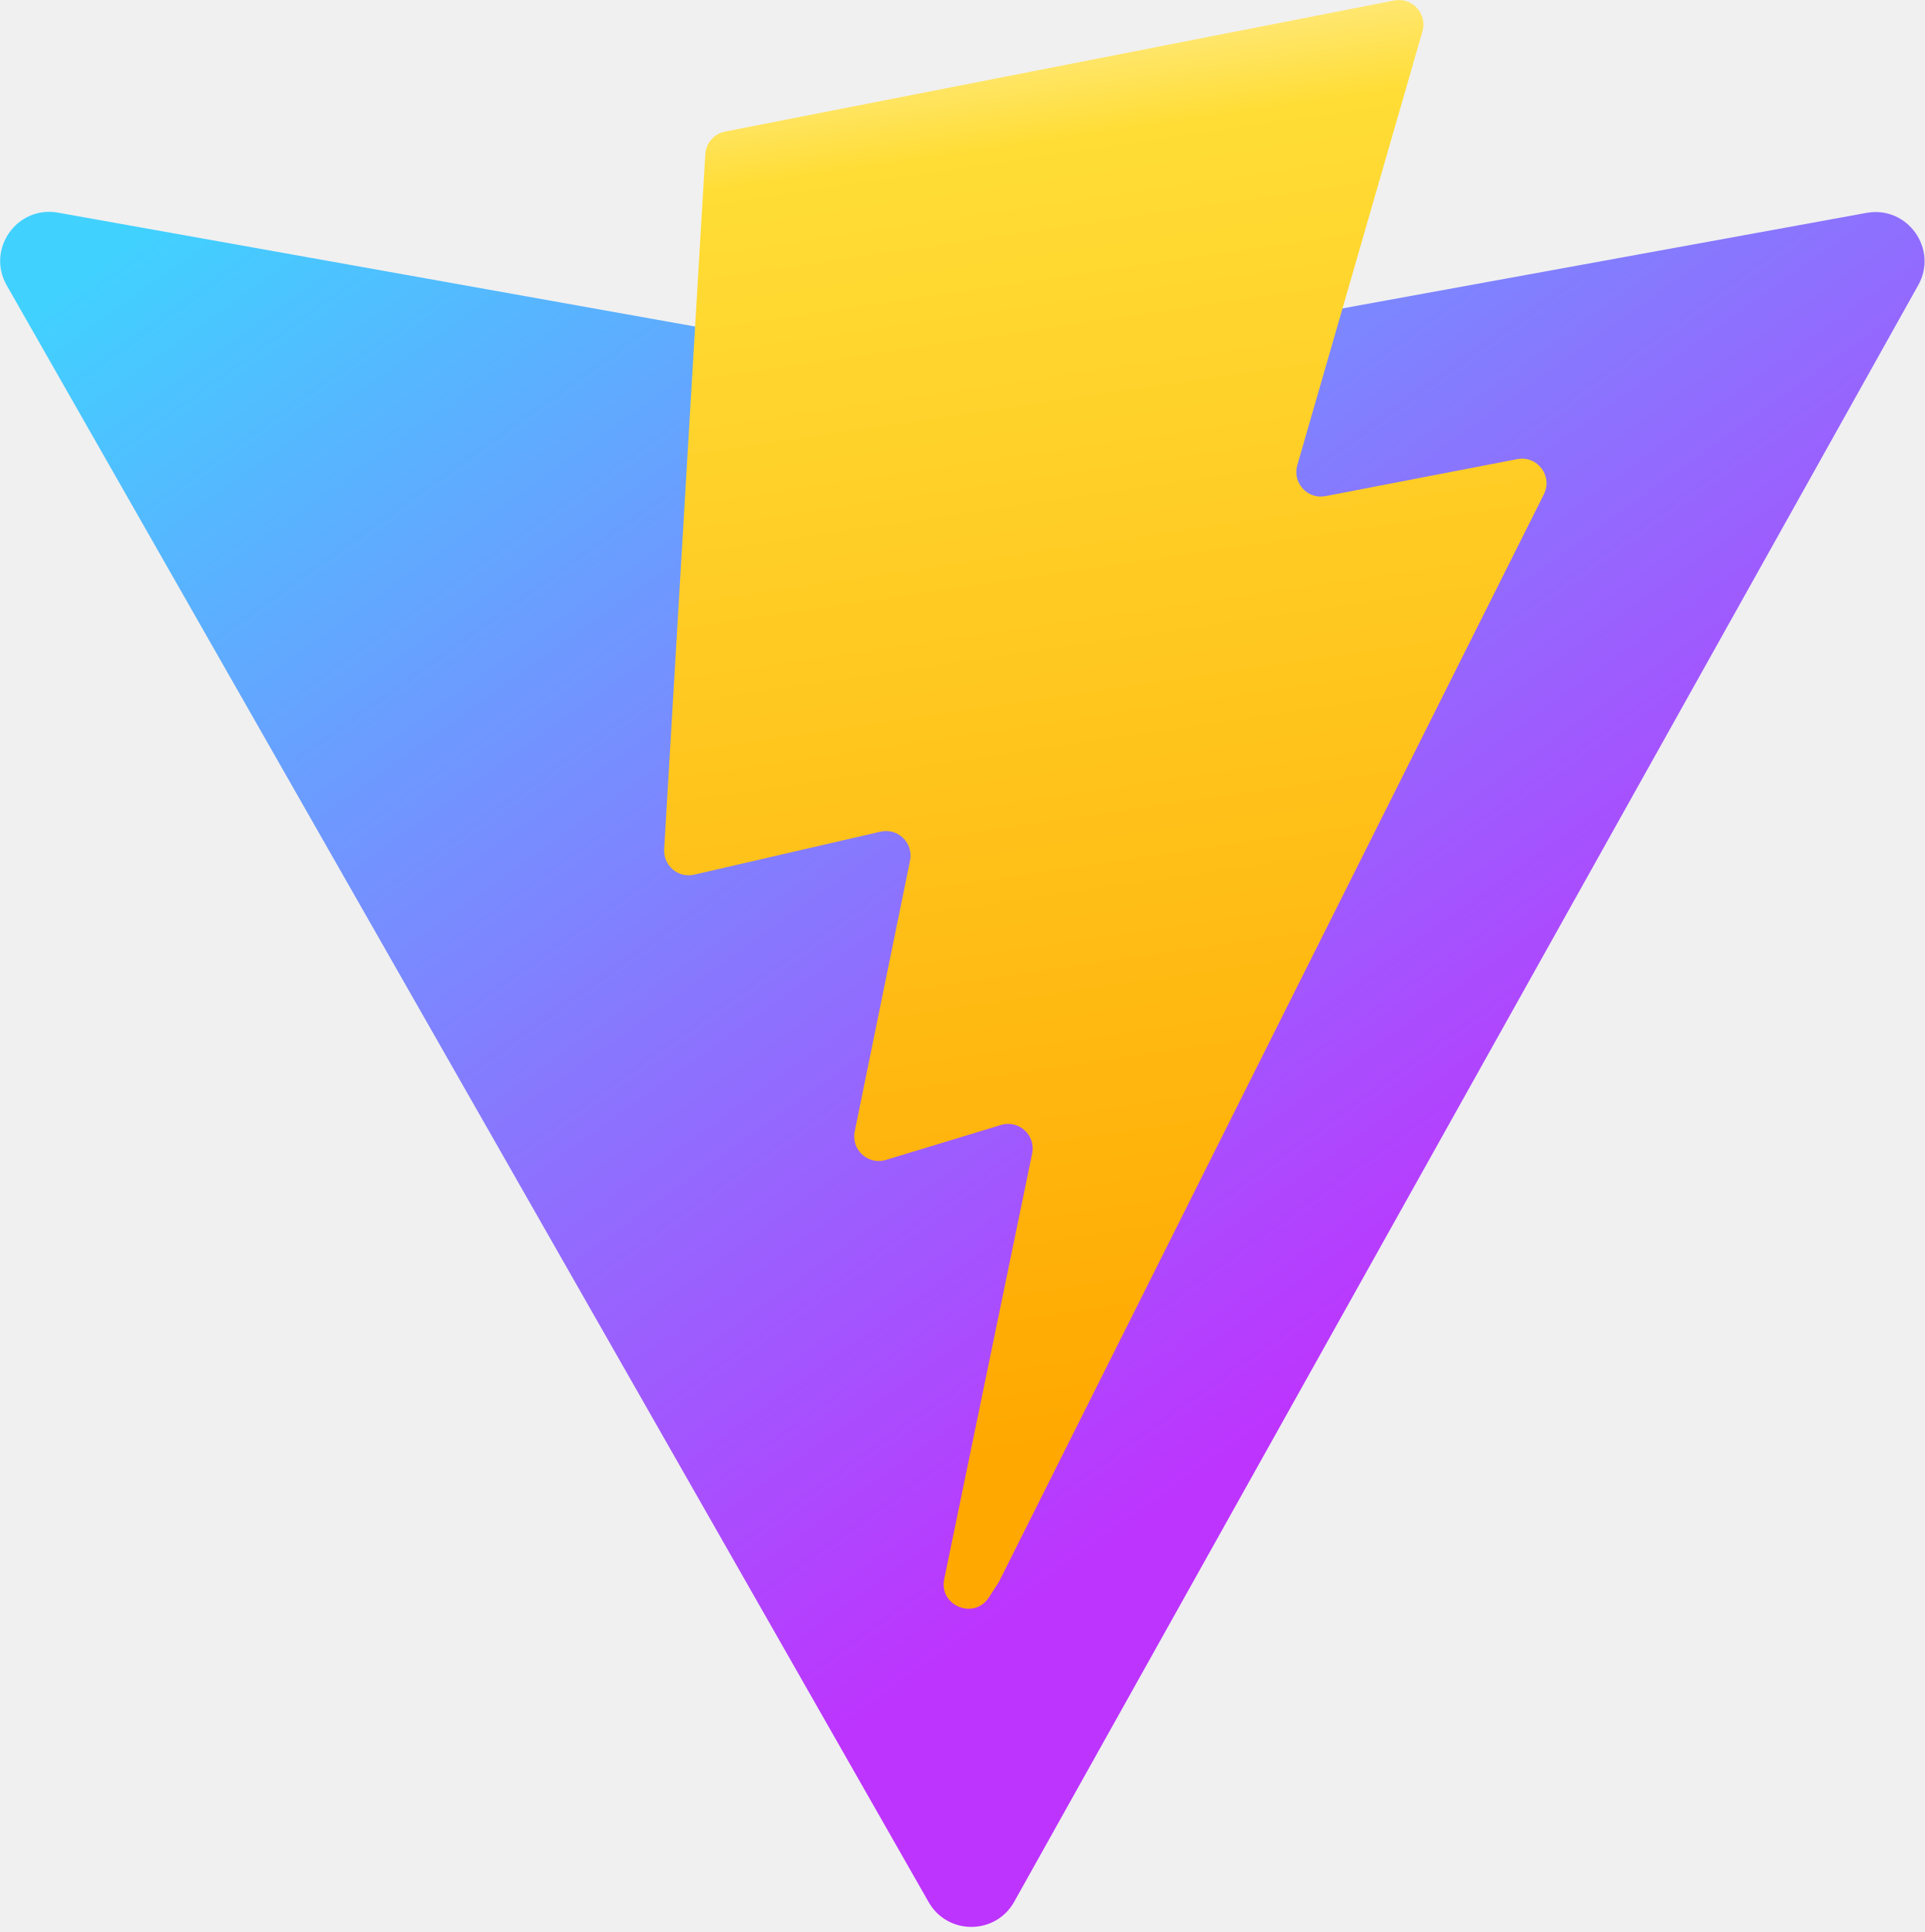
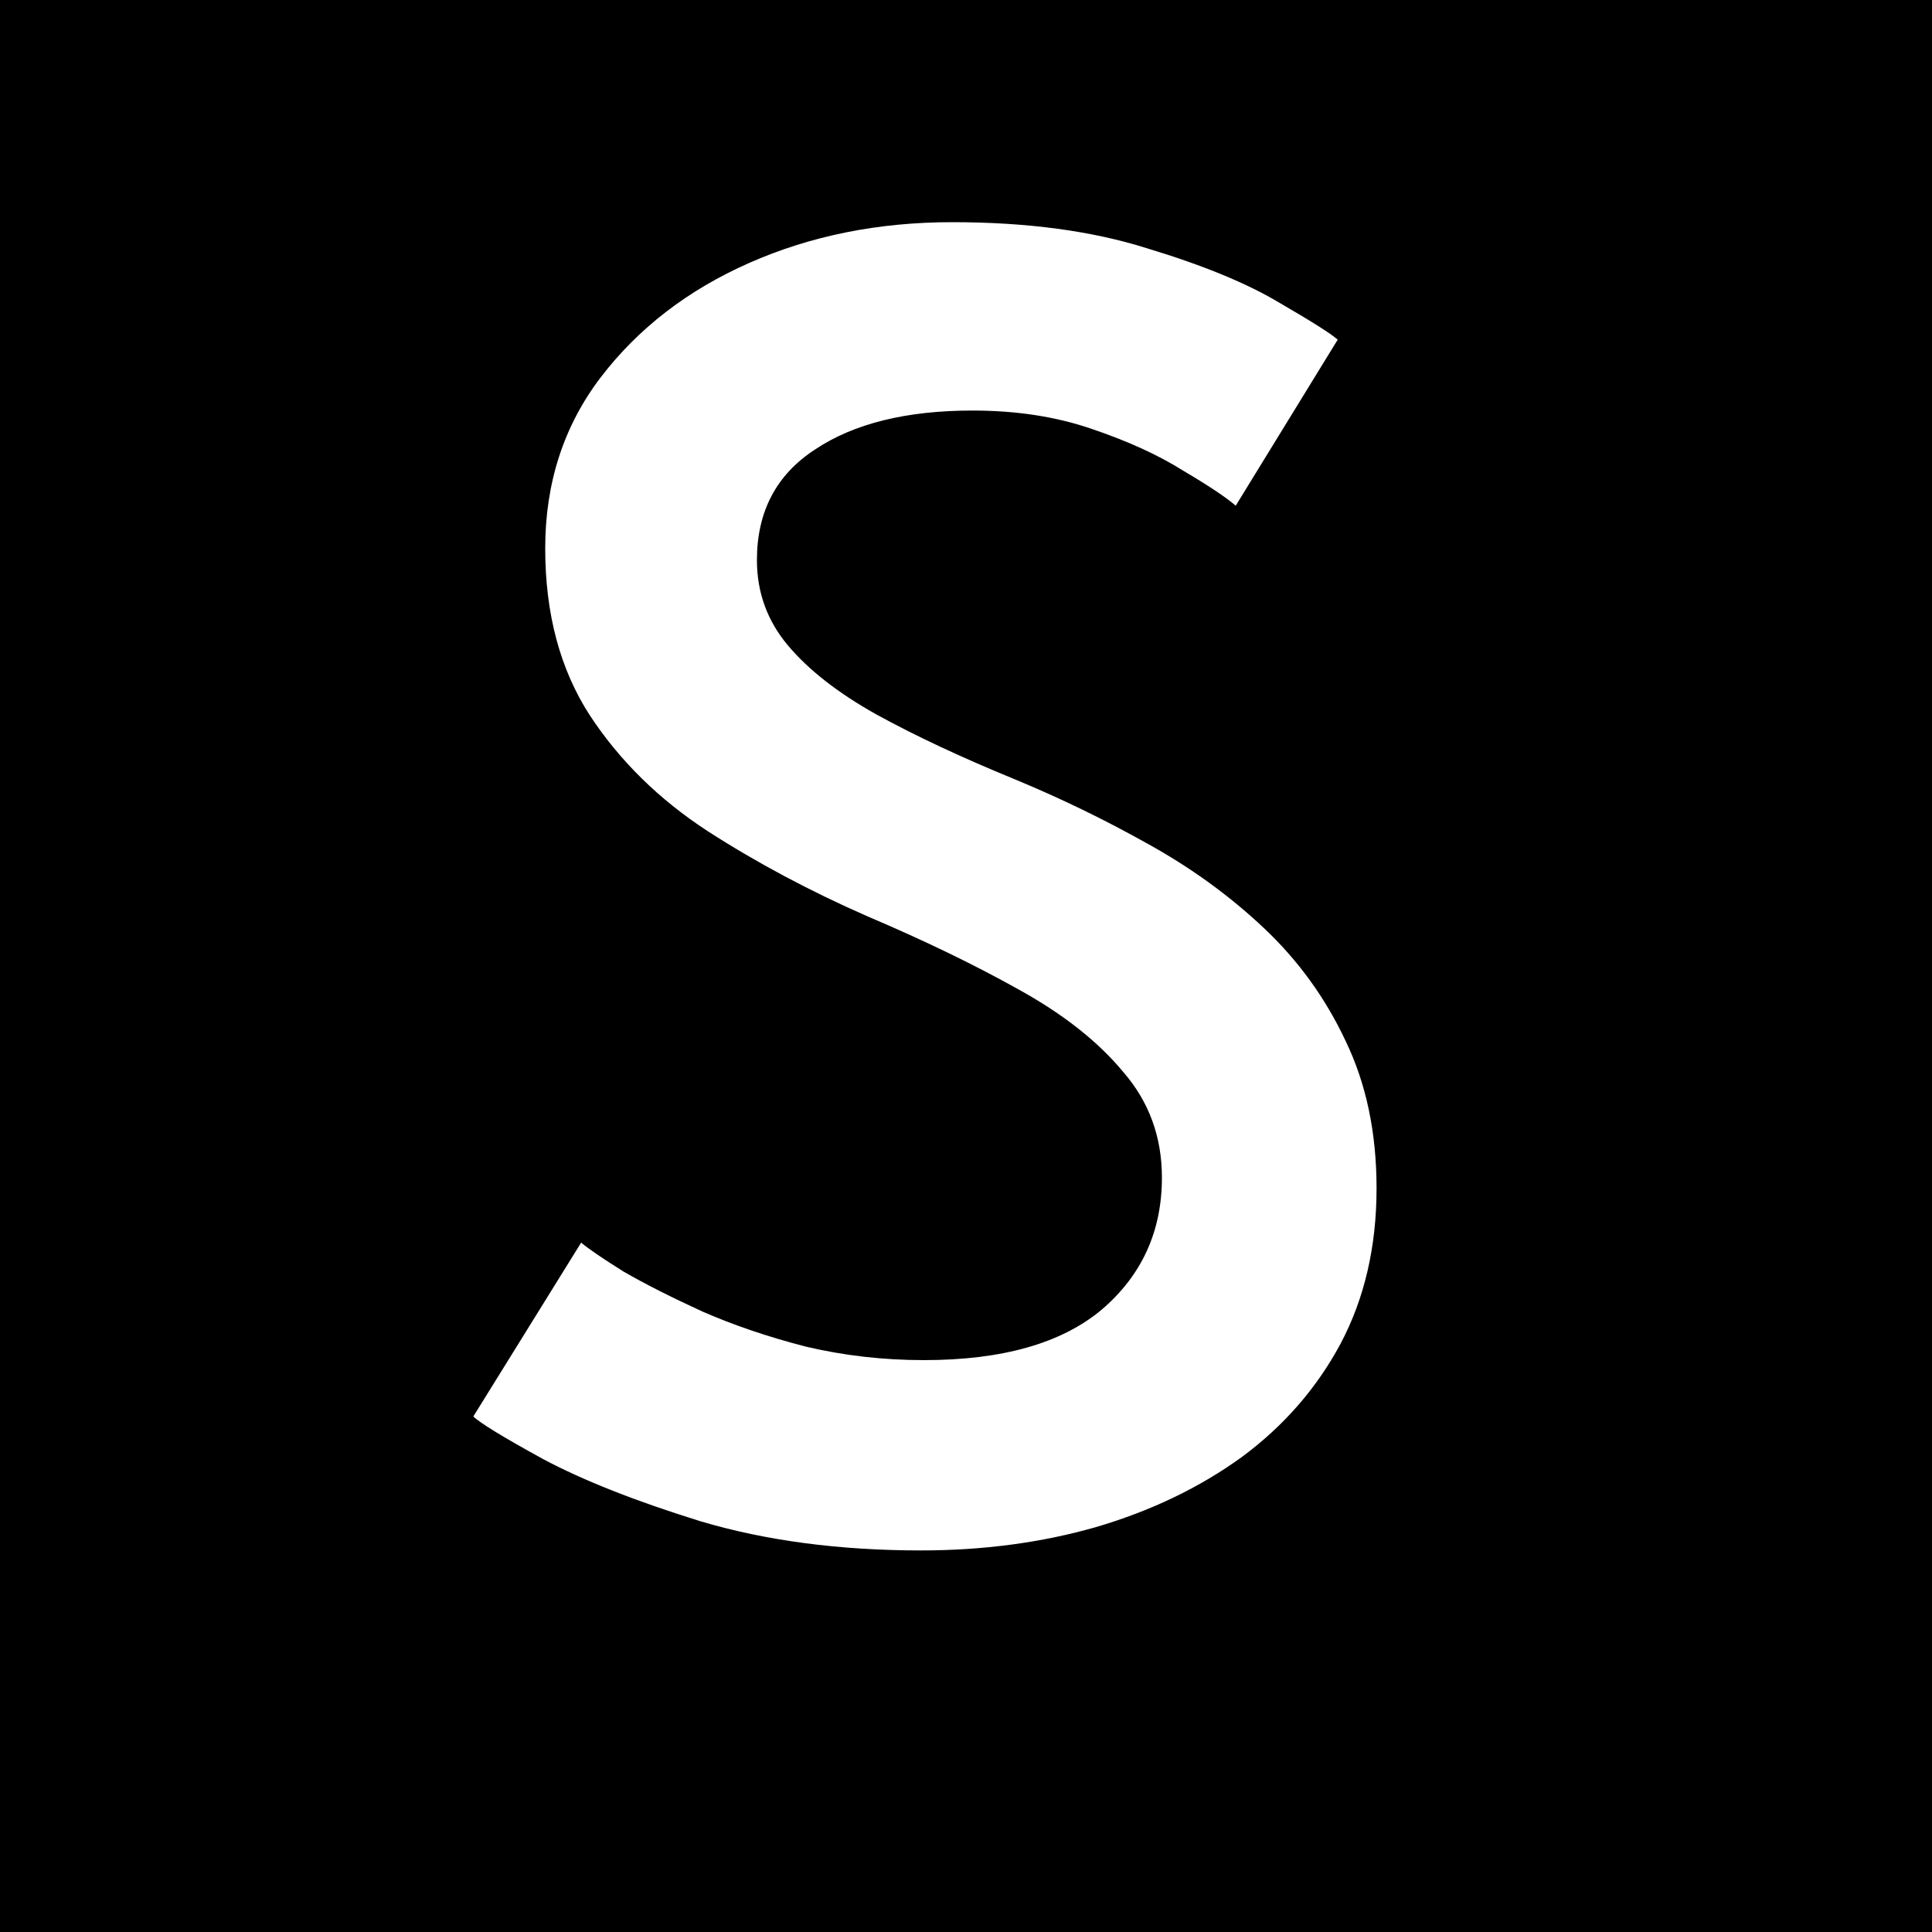
- <svg xmlns="http://www.w3.org/2000/svg" aria-hidden="true" role="img" class="iconify iconify--logos" width="31.88" height="32" preserveAspectRatio="xMidYMid meet" viewBox="0 0 256 257">
+ <svg xmlns="http://www.w3.org/2000/svg" width="400" height="400" viewBox="0 0 400 400" fill="none">
+   <g clip-path="url(#clip0_4491_4446)">
+     <rect width="400" height="400" fill="white" />
+     <rect x="-61" y="-71" width="522" height="542" fill="black" />
+     <path d="M197.13 46C212.68 46 226.152 47.809 237.546 51.428C249.075 54.912 258.19 58.664 264.892 62.685C271.595 66.571 275.616 69.118 276.957 70.324L255.844 104.699C253.833 102.957 250.214 100.544 244.986 97.462C239.892 94.246 233.592 91.364 226.085 88.818C218.712 86.272 210.468 84.999 201.353 84.999C187.68 84.999 176.822 87.679 168.778 93.04C160.735 98.266 156.714 105.905 156.714 115.956C156.714 122.657 158.859 128.554 163.148 133.646C167.438 138.739 173.537 143.496 181.446 147.919C189.489 152.341 199.074 156.831 210.2 161.387C219.584 165.274 228.699 169.696 237.546 174.655C246.528 179.614 254.571 185.443 261.675 192.144C268.78 198.845 274.41 206.618 278.566 215.463C282.855 224.308 285 234.493 285 246.018C285 258.08 282.52 268.801 277.56 278.182C272.6 287.429 265.764 295.269 257.051 301.702C248.337 308 238.284 312.825 226.889 316.175C215.629 319.392 203.565 321 190.696 321C173.805 321 158.591 318.99 145.052 314.969C131.647 310.815 120.789 306.526 112.477 302.104C104.166 297.547 99.341 294.599 98 293.259L120.319 257.276C121.928 258.616 124.877 260.626 129.167 263.306C133.59 265.853 139.019 268.6 145.454 271.548C151.888 274.363 158.993 276.775 166.768 278.785C174.677 280.661 182.854 281.599 191.299 281.599C207.519 281.599 219.785 278.115 228.096 271.146C236.407 264.043 240.562 254.93 240.562 243.807C240.562 235.364 237.881 228.06 232.519 221.895C227.291 215.597 220.053 209.901 210.803 204.808C201.688 199.716 191.299 194.69 179.637 189.732C167.706 184.505 156.647 178.608 146.459 172.042C136.405 165.475 128.295 157.501 122.129 148.12C115.963 138.605 112.88 127.079 112.88 113.544C112.88 100.008 116.7 88.215 124.341 78.164C132.116 67.979 142.371 60.072 155.105 54.443C167.84 48.814 181.848 46 197.13 46Z" fill="white" />
+   </g>
  <defs>
-     <linearGradient id="IconifyId1813088fe1fbc01fb466" x1="-.828%" x2="57.636%" y1="7.652%" y2="78.411%">
-       <stop offset="0%" stop-color="#41D1FF" />
-       <stop offset="100%" stop-color="#BD34FE" />
-     </linearGradient>
-     <linearGradient id="IconifyId1813088fe1fbc01fb467" x1="43.376%" x2="50.316%" y1="2.242%" y2="89.03%">
-       <stop offset="0%" stop-color="#FFEA83" />
-       <stop offset="8.333%" stop-color="#FFDD35" />
-       <stop offset="100%" stop-color="#FFA800" />
-     </linearGradient>
+     <clipPath id="clip0_4491_4446">
+       <rect width="400" height="400" fill="white" />
+     </clipPath>
  </defs>
-   <path fill="url(#IconifyId1813088fe1fbc01fb466)" d="M255.153 37.938L134.897 252.976c-2.483 4.44-8.862 4.466-11.382.048L.875 37.958c-2.746-4.814 1.371-10.646 6.827-9.67l120.385 21.517a6.537 6.537 0 0 0 2.322-.004l117.867-21.483c5.438-.991 9.574 4.796 6.877 9.62Z" />
-   <path fill="url(#IconifyId1813088fe1fbc01fb467)" d="M185.432.063L96.44 17.501a3.268 3.268 0 0 0-2.634 3.014l-5.474 92.456a3.268 3.268 0 0 0 3.997 3.378l24.777-5.718c2.318-.535 4.413 1.507 3.936 3.838l-7.361 36.047c-.495 2.426 1.782 4.5 4.151 3.78l15.304-4.649c2.372-.72 4.652 1.36 4.15 3.788l-11.698 56.621c-.732 3.542 3.979 5.473 5.943 2.437l1.313-2.028l72.516-144.72c1.215-2.423-.88-5.186-3.54-4.672l-25.505 4.922c-2.396.462-4.435-1.77-3.759-4.114l16.646-57.705c.677-2.35-1.37-4.583-3.769-4.113Z" />
</svg>
